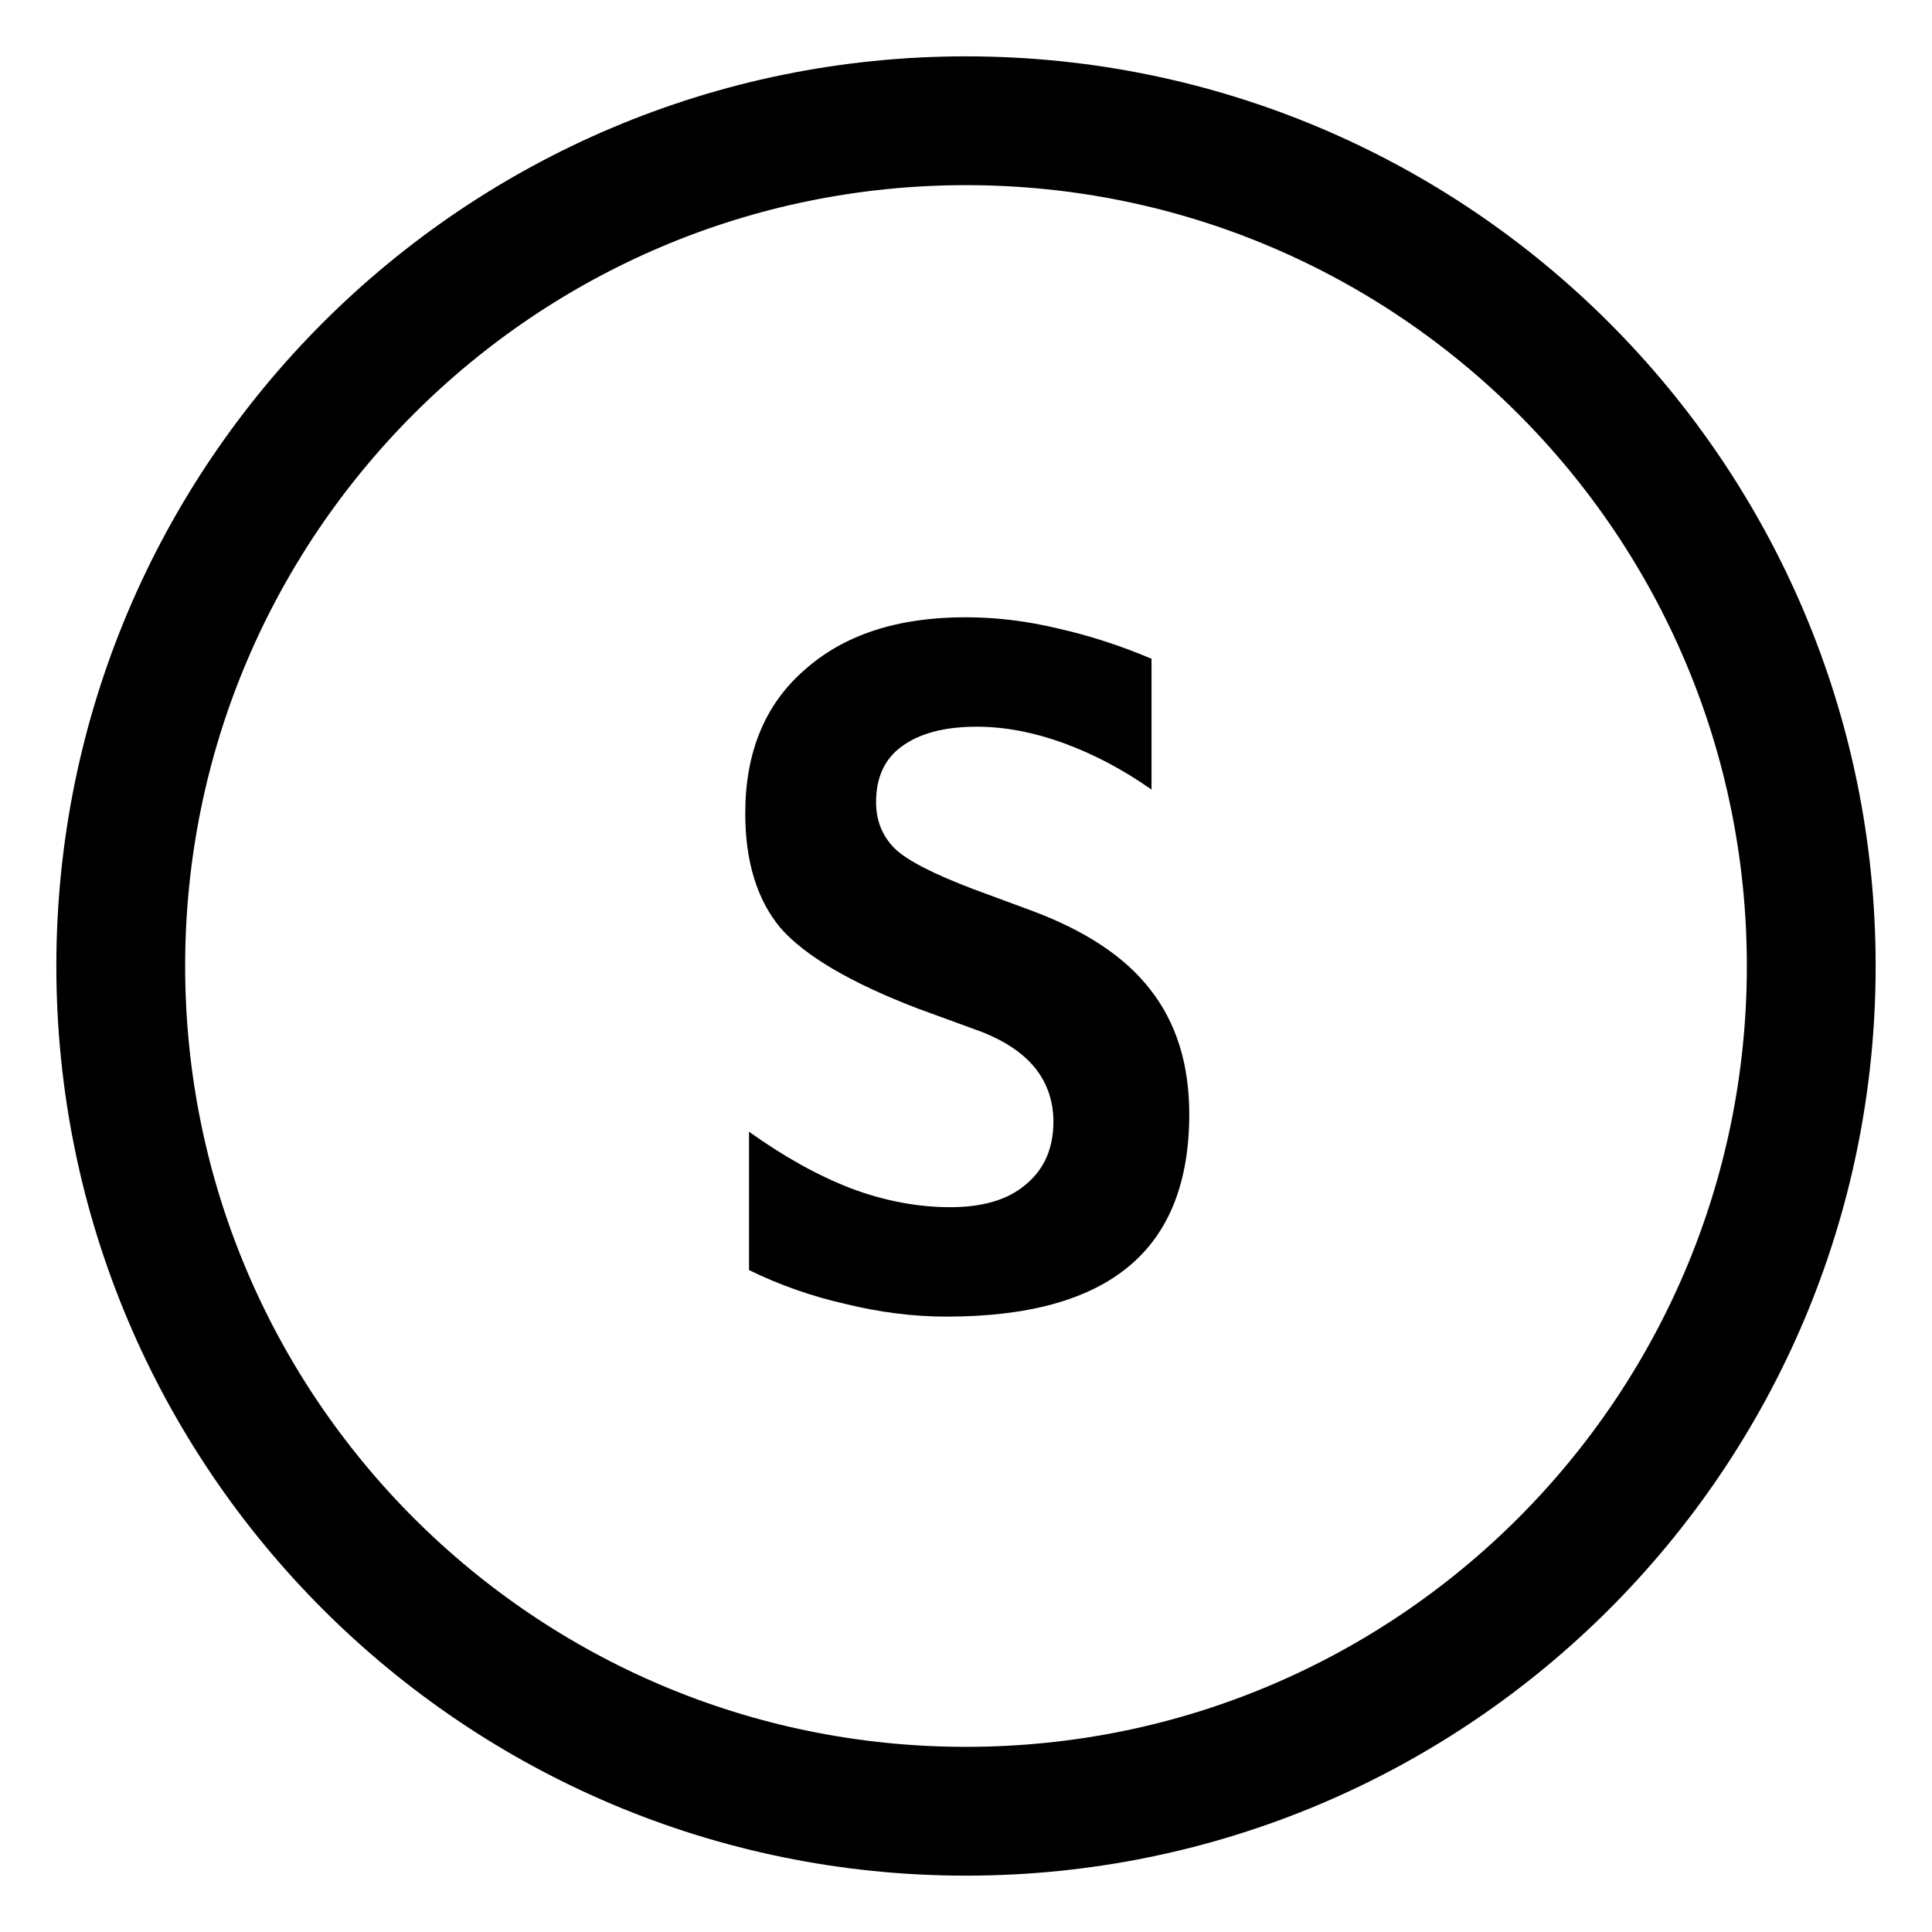
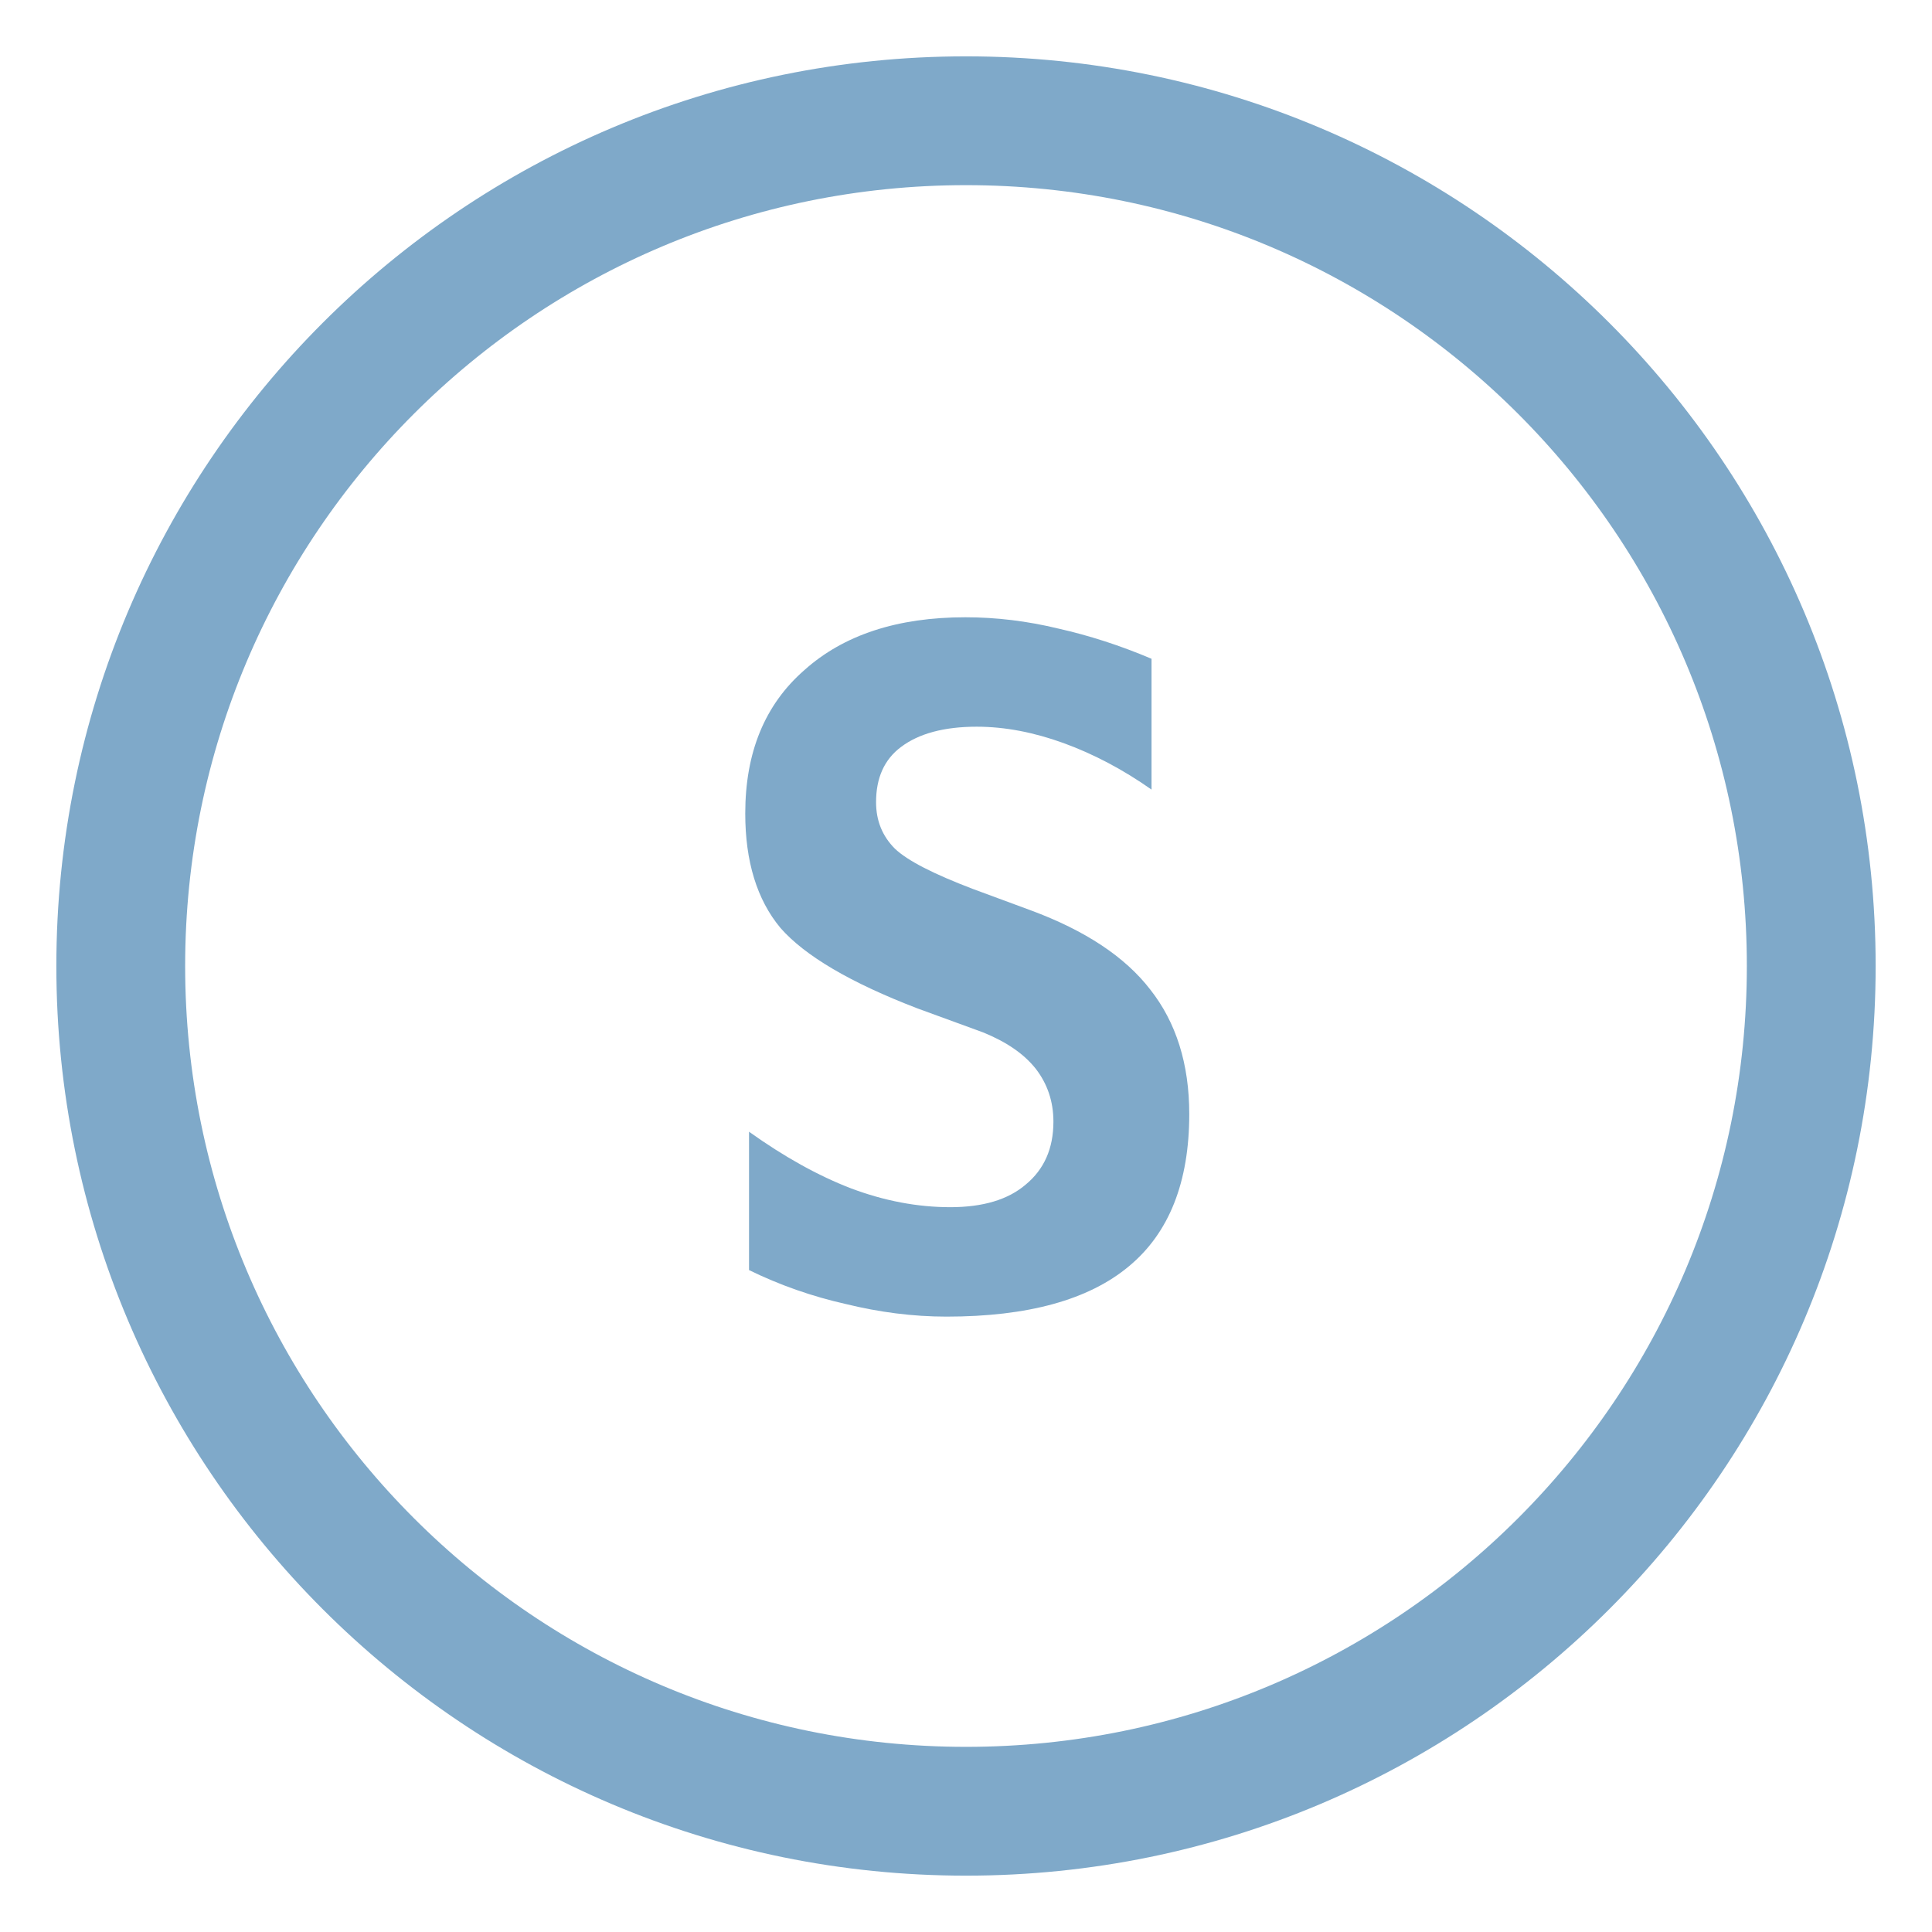
- <svg xmlns="http://www.w3.org/2000/svg" viewBox="0 0 24 24">
-   <circle cx="12" cy="12" r="10.5" fill="none" stroke="#000" stroke-width="1.6" />
-   <text x="12" y="16.2" font-family="JetBrains Mono, ui-monospace, monospace" font-size="11.5" font-weight="700" text-anchor="middle" fill="#000">S</text>
+ <svg xmlns="http://www.w3.org/2000/svg" fill="#7FA9C9" viewBox="0 0 24 24">
+   <circle cx="12" cy="12" r="10.5" fill="none" stroke="#7FA9C9" stroke-width="1.6" />
+   <text x="12" y="16.2" font-family="JetBrains Mono, ui-monospace, monospace" font-size="11.5" font-weight="700" text-anchor="middle" fill="#7FA9C9">S</text>
</svg>
